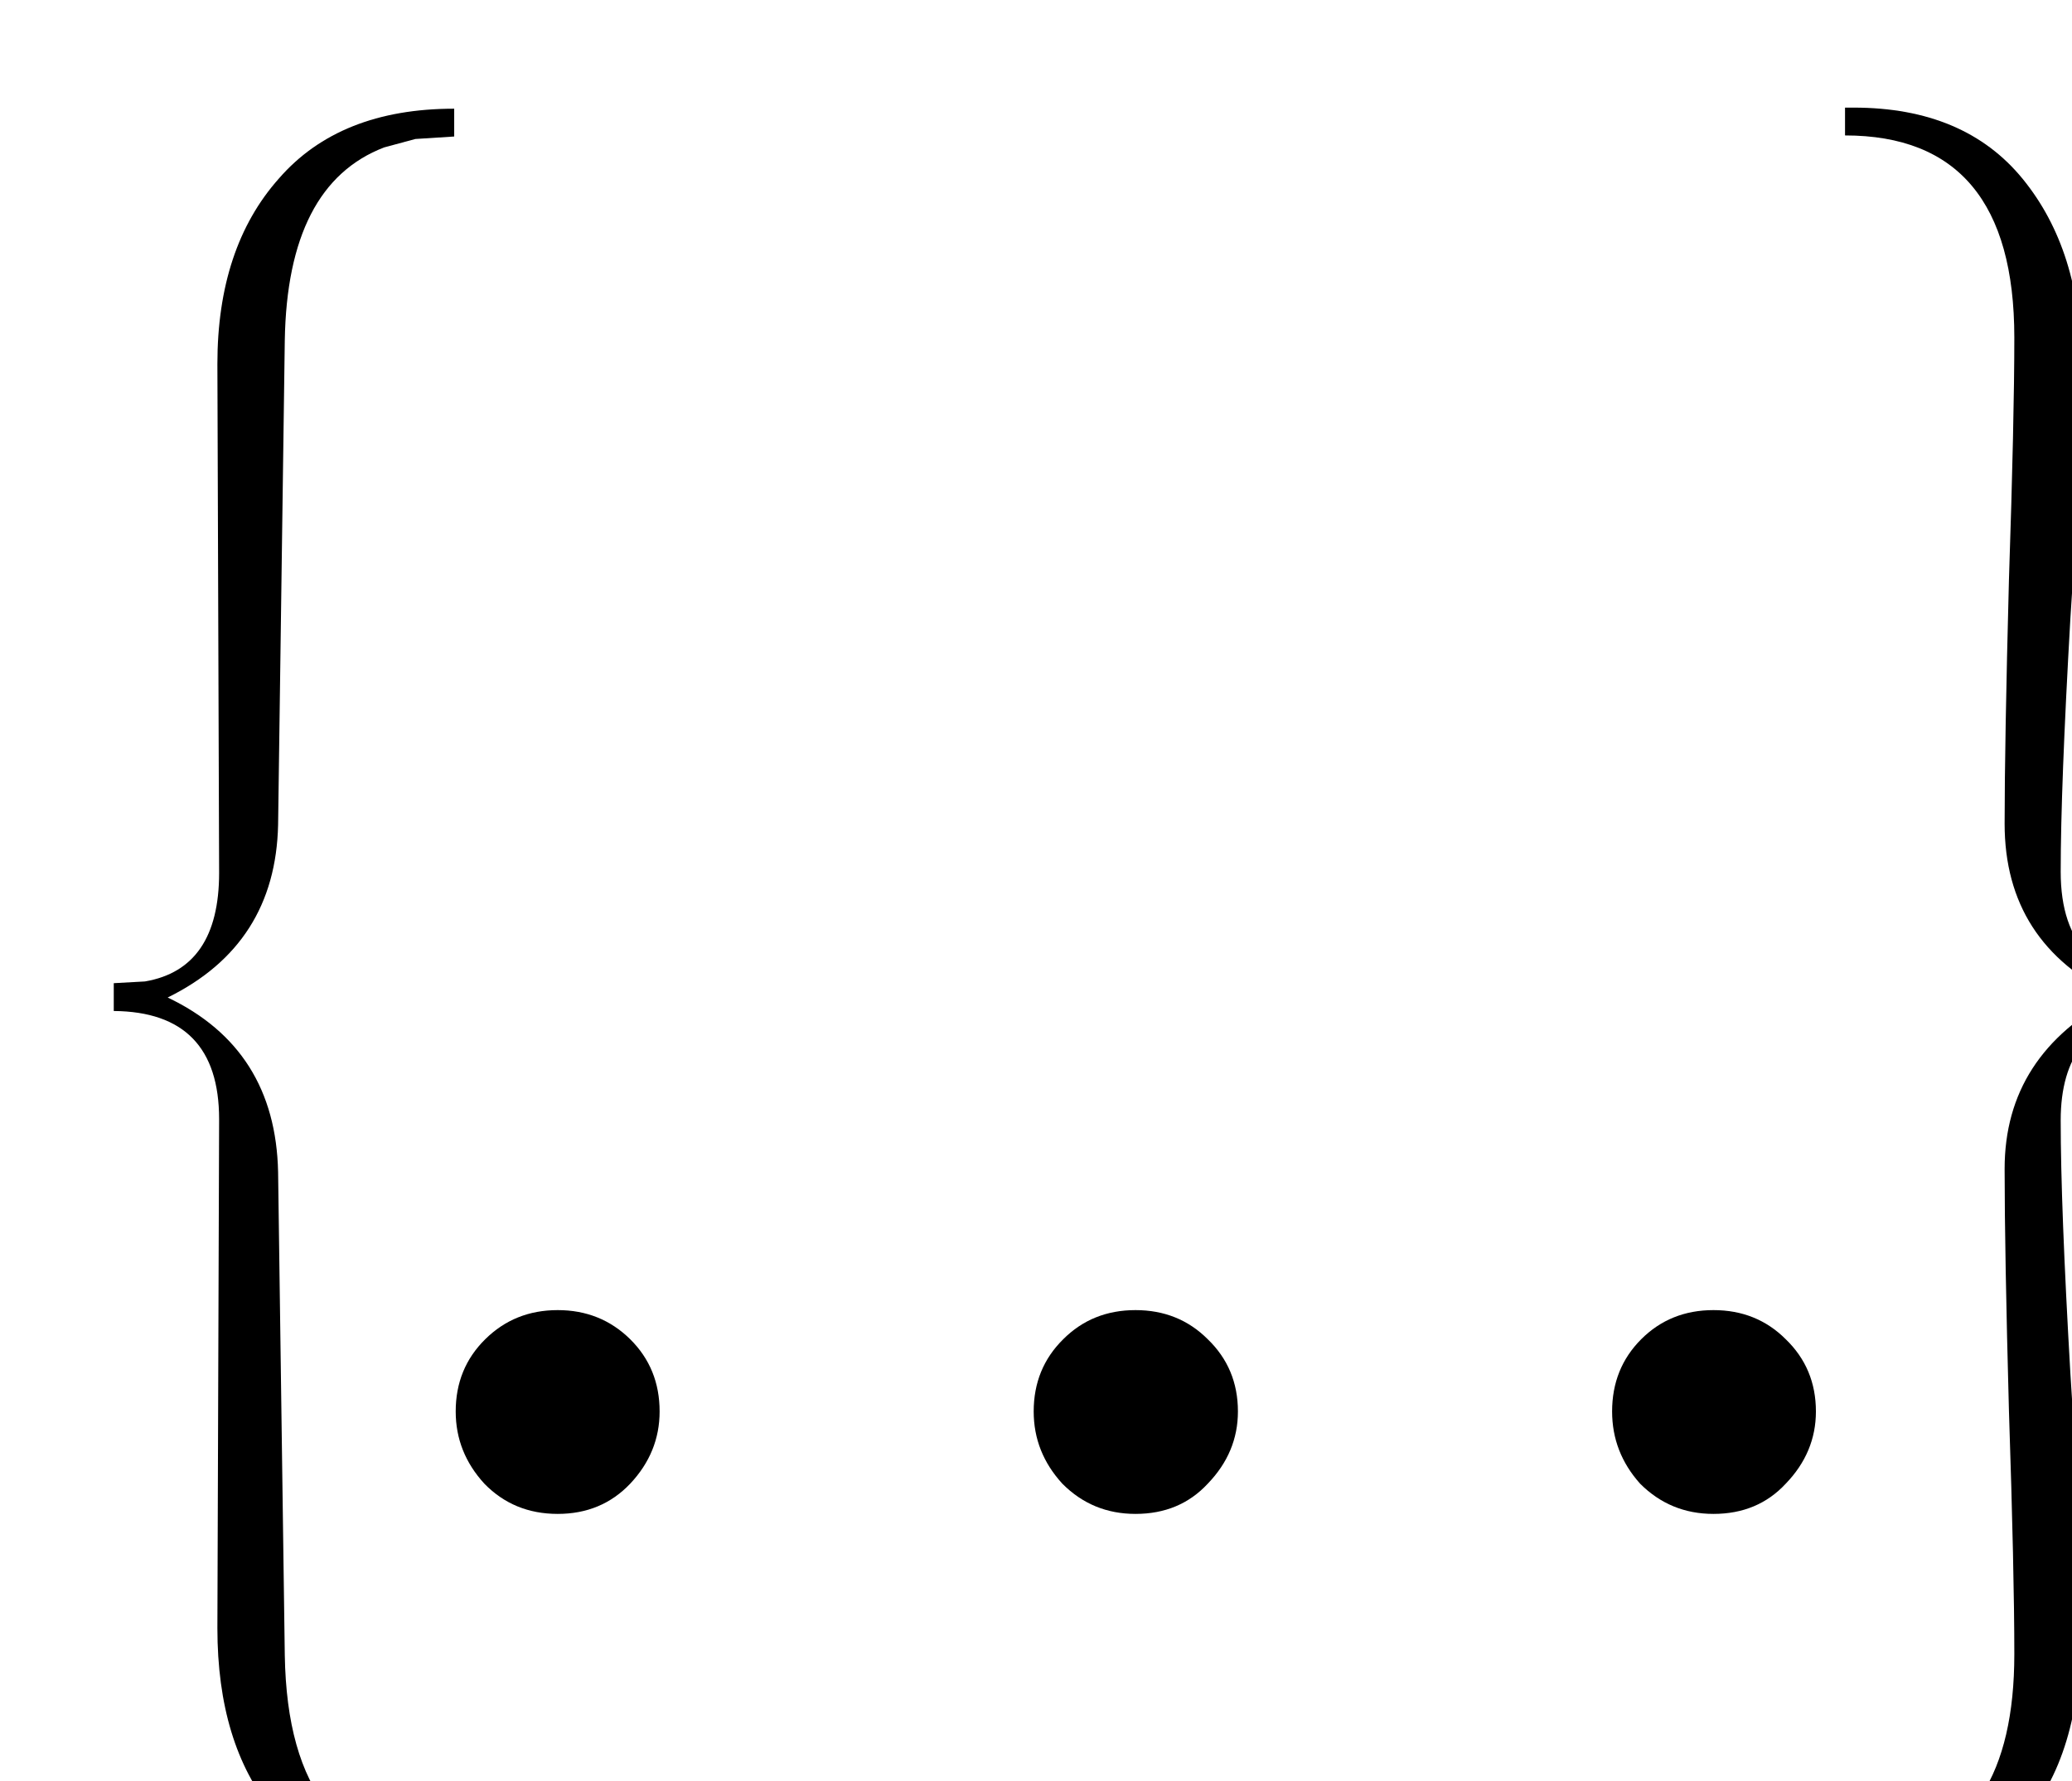
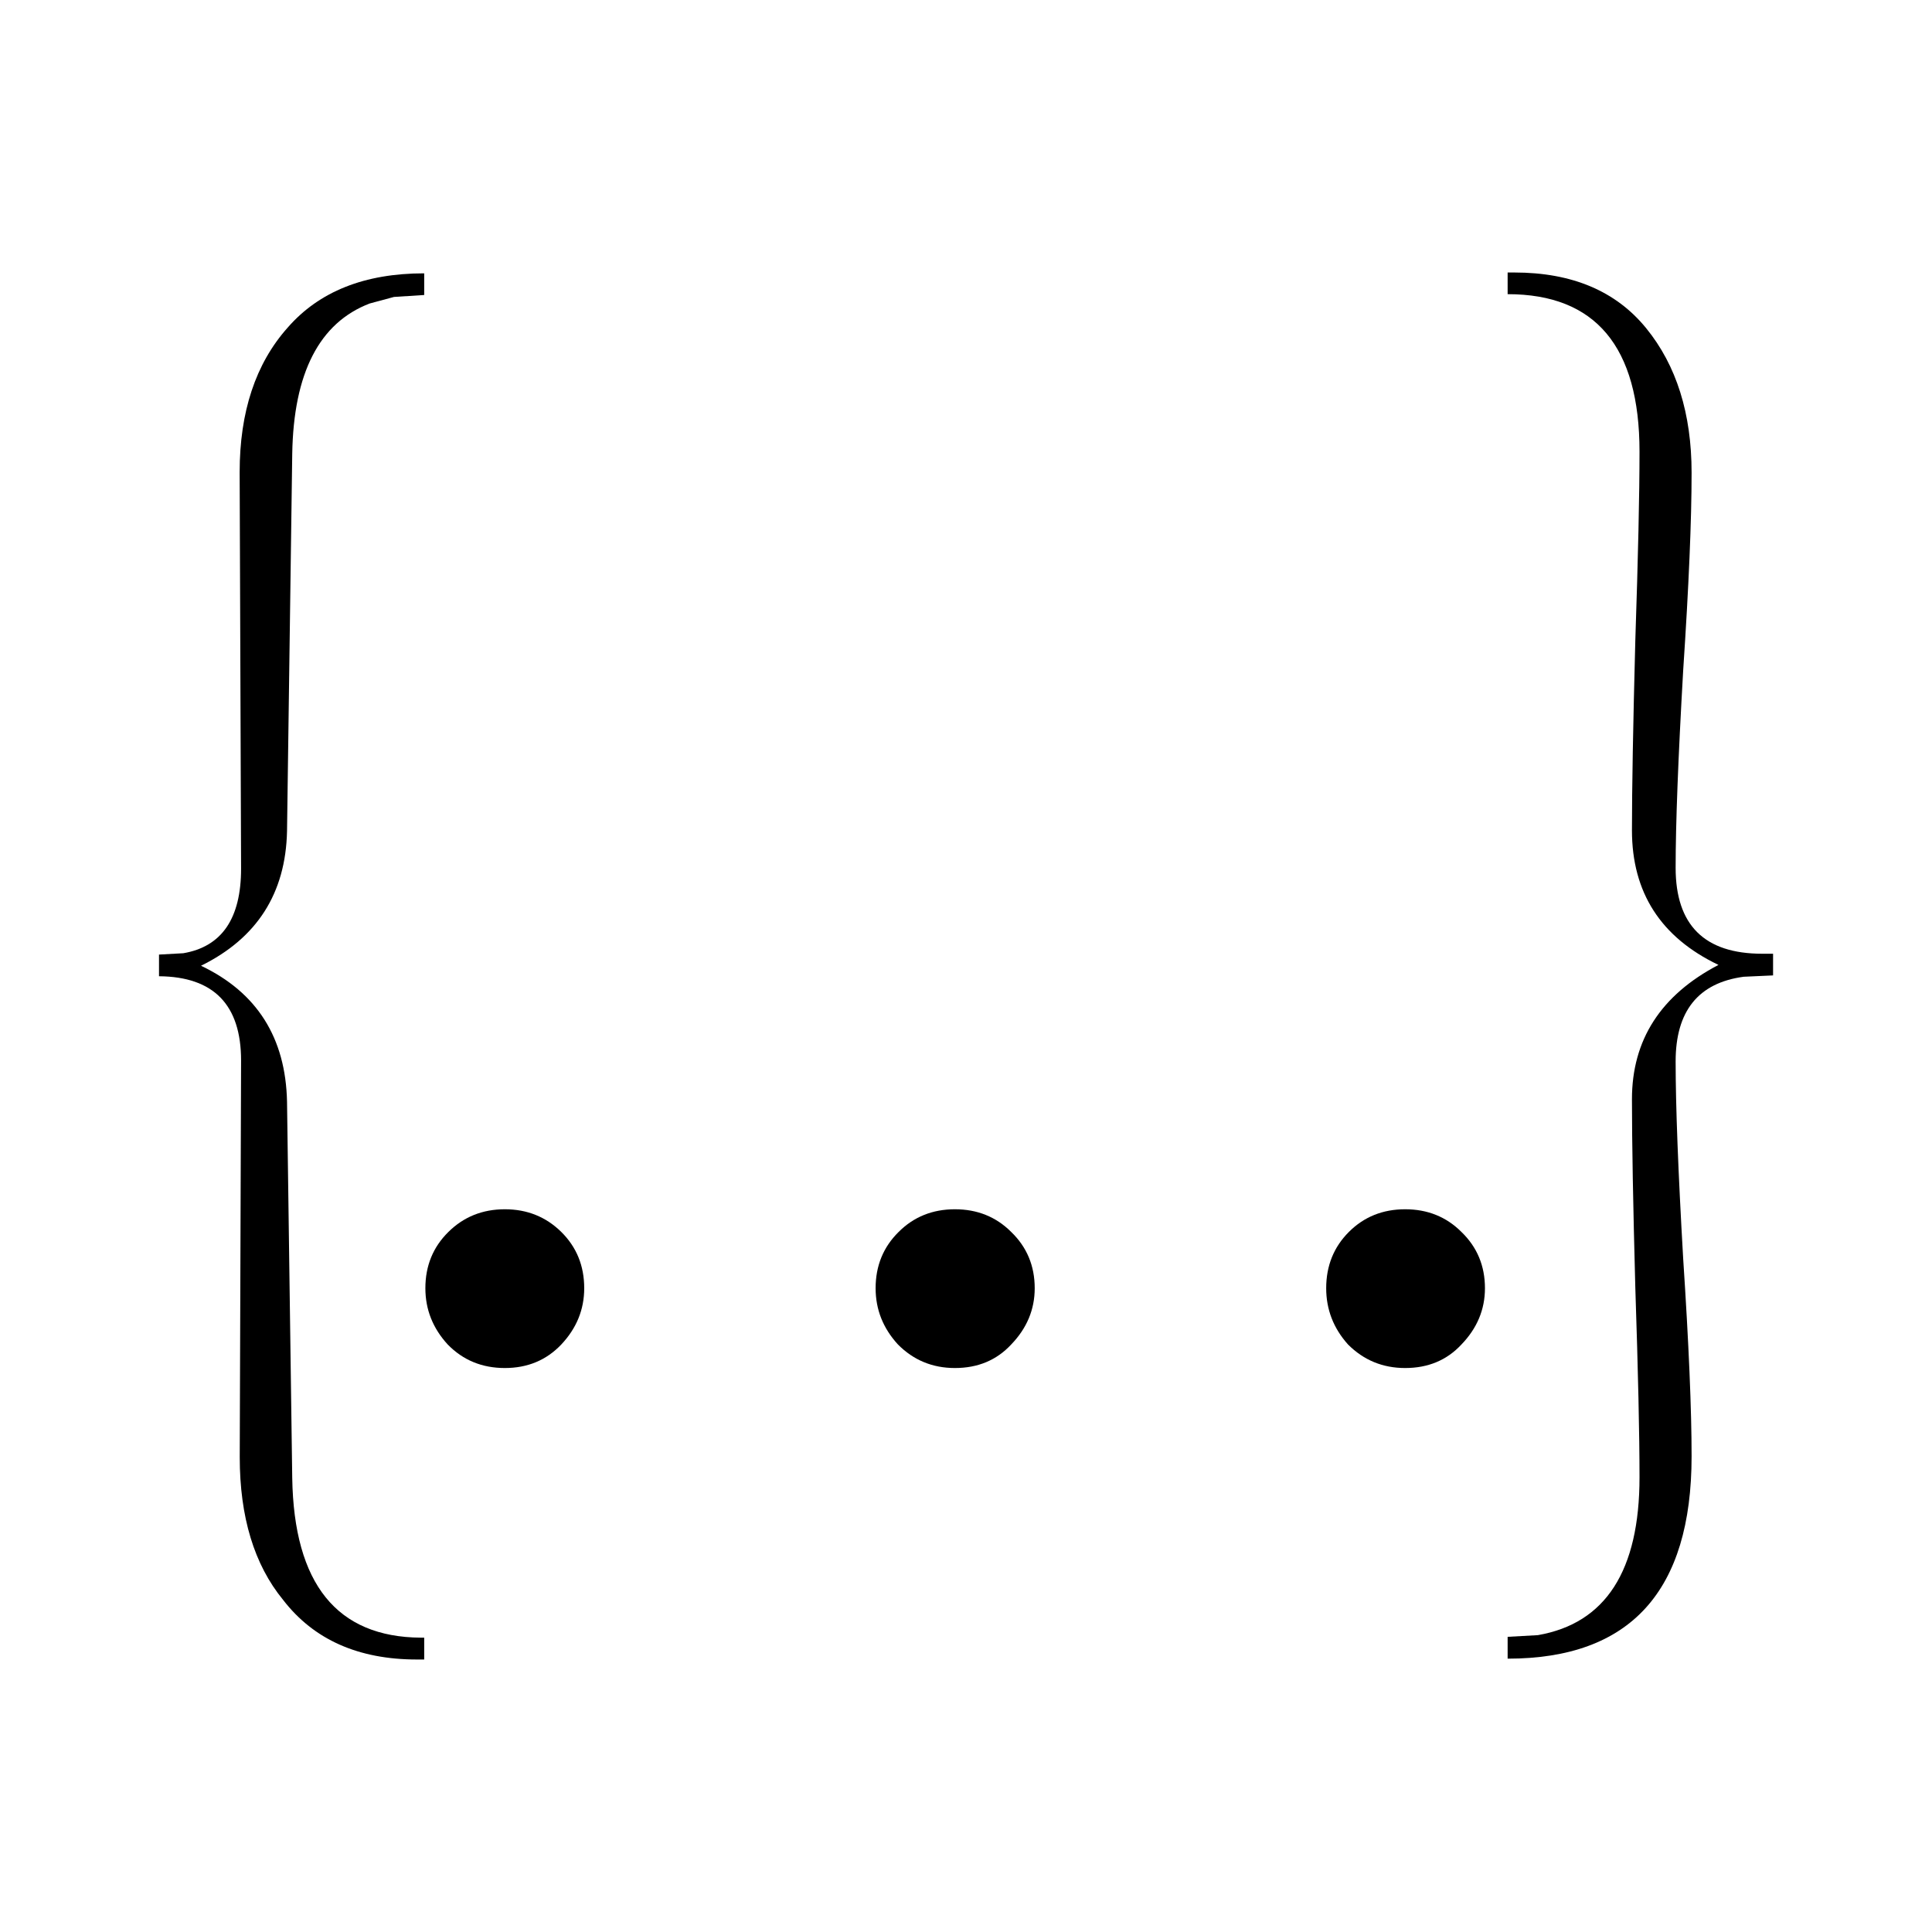
- <svg xmlns="http://www.w3.org/2000/svg" version="1.1">
-   <path d="M 4.212,17.51 H 4.126 Q 3.079,17.51 2.532,16.8 2.016,16.17 2.016,15.1 L 2.032,10.38 Q 2.032,9.384 1.055,9.376 V 9.118 L 1.344,9.102 Q 2.032,8.985 2.032,8.095 L 2.016,3.375 Q 2.016,2.297 2.586,1.656 3.149,1.008 4.212,1.008 V 1.266 L 3.852,1.289 3.563,1.367 Q 2.665,1.711 2.641,3.157 L 2.579,7.649 Q 2.555,8.759 1.555,9.251 2.555,9.727 2.579,10.87 L 2.641,15.35 Q 2.672,17.24 4.172,17.25 4.196,17.25 4.212,17.25 Z" />
-   <path d="M 6.117,13.09 Q 6.117,13.47 5.844,13.76 5.578,14.04 5.172,14.04 4.765,14.04 4.492,13.76 4.226,13.47 4.226,13.09 4.226,12.69 4.5,12.42 4.773,12.15 5.172,12.15 5.57,12.15 5.844,12.42 6.117,12.69 6.117,13.09 Z M 11.48,13.09 Q 11.48,13.47 11.2,13.76 10.94,14.04 10.53,14.04 10.13,14.04 9.852,13.76 9.586,13.47 9.586,13.09 9.586,12.69 9.86,12.42 10.13,12.15 10.53,12.15 10.93,12.15 11.2,12.42 11.48,12.69 11.48,13.09 Z M 16.84,13.09 Q 16.84,13.47 16.56,13.76 16.3,14.04 15.89,14.04 15.49,14.04 15.21,13.76 14.95,13.47 14.95,13.09 14.95,12.69 15.22,12.42 15.49,12.15 15.89,12.15 16.29,12.15 16.56,12.42 16.84,12.69 16.84,13.09 Z" />
-   <path d="M 17.11,17.5 V 17.24 L 17.47,17.22 Q 18.68,17.01 18.68,15.34 18.68,14.59 18.63,13.08 18.59,11.6 18.59,10.84 18.59,9.78 19.62,9.241 18.59,8.749 18.59,7.639 18.59,6.897 18.63,5.381 18.68,3.881 18.68,3.131 18.68,1.256 17.11,1.256 V 0.998 H 17.19 Q 18.22,0.998 18.76,1.662 19.3,2.326 19.3,3.381 19.3,4.233 19.2,5.733 19.11,7.303 19.11,8.085 19.11,9.108 20.14,9.108 H 20.27 V 9.366 L 19.92,9.382 Q 19.11,9.491 19.11,10.39 19.11,11.18 19.2,12.74 19.3,14.26 19.3,15.09 19.3,17.5 17.11,17.5 Z" />
+ <svg xmlns="http://www.w3.org/2000/svg" version="1.1" id="svg172" width="23" height="23">
+   <defs id="defs176" />
+   <path d="m 5.05,19.756 h -0.086 q -1.047,0 -1.594,-0.71 -0.516,-0.63 -0.516,-1.7 l 0.016,-4.72 q 0,-0.996 -0.977,-1.004 v -0.258 l 0.289,-0.016 q 0.688,-0.117 0.688,-1.007 L 2.853,5.621 q 0,-1.078 0.57,-1.719 Q 3.986,3.254 5.05,3.254 v 0.258 l -0.36,0.023 -0.289,0.078 q -0.898,0.344 -0.922,1.79 L 3.417,9.895 Q 3.393,11.005 2.393,11.497 q 1,0.476 1.024,1.619 l 0.062,4.48 q 0.031,1.89 1.531,1.9 0.024,0 0.04,0 z" id="path166" />
+   <path d="m 6.955,15.336 q 0,0.38 -0.273,0.67 -0.266,0.28 -0.672,0.28 -0.407,0 -0.68,-0.28 -0.266,-0.29 -0.266,-0.67 0,-0.4 0.274,-0.67 0.273,-0.27 0.672,-0.27 0.398,0 0.672,0.27 0.273,0.27 0.273,0.67 z m 5.363,0 q 0,0.38 -0.28,0.67 -0.26,0.28 -0.67,0.28 -0.4,0 -0.678,-0.28 -0.266,-0.29 -0.266,-0.67 0,-0.4 0.274,-0.67 0.27,-0.27 0.67,-0.27 0.4,0 0.67,0.27 0.28,0.27 0.28,0.67 z m 5.36,0 q 0,0.38 -0.28,0.67 -0.26,0.28 -0.67,0.28 -0.4,0 -0.68,-0.28 -0.26,-0.29 -0.26,-0.67 0,-0.4 0.27,-0.67 0.27,-0.27 0.67,-0.27 0.4,0 0.67,0.27 0.28,0.27 0.28,0.67 z" id="path168" />
+   <path d="m 17.948,19.746 v -0.26 l 0.36,-0.02 q 1.21,-0.21 1.21,-1.88 0,-0.75 -0.05,-2.26 -0.04,-1.48 -0.04,-2.24 0,-1.06 1.03,-1.599 -1.03,-0.492 -1.03,-1.602 0,-0.742 0.04,-2.258 0.05,-1.5 0.05,-2.25 0,-1.875 -1.57,-1.875 v -0.258 h 0.08 q 1.03,0 1.57,0.664 0.54,0.664 0.54,1.719 0,0.852 -0.1,2.352 -0.09,1.57 -0.09,2.352 0,1.023 1.03,1.023 h 0.13 v 0.258 l -0.35,0.016 q -0.81,0.109 -0.81,1.008 0,0.79 0.09,2.35 0.1,1.52 0.1,2.35 0,2.41 -2.19,2.41 z" id="path170" />
</svg>
